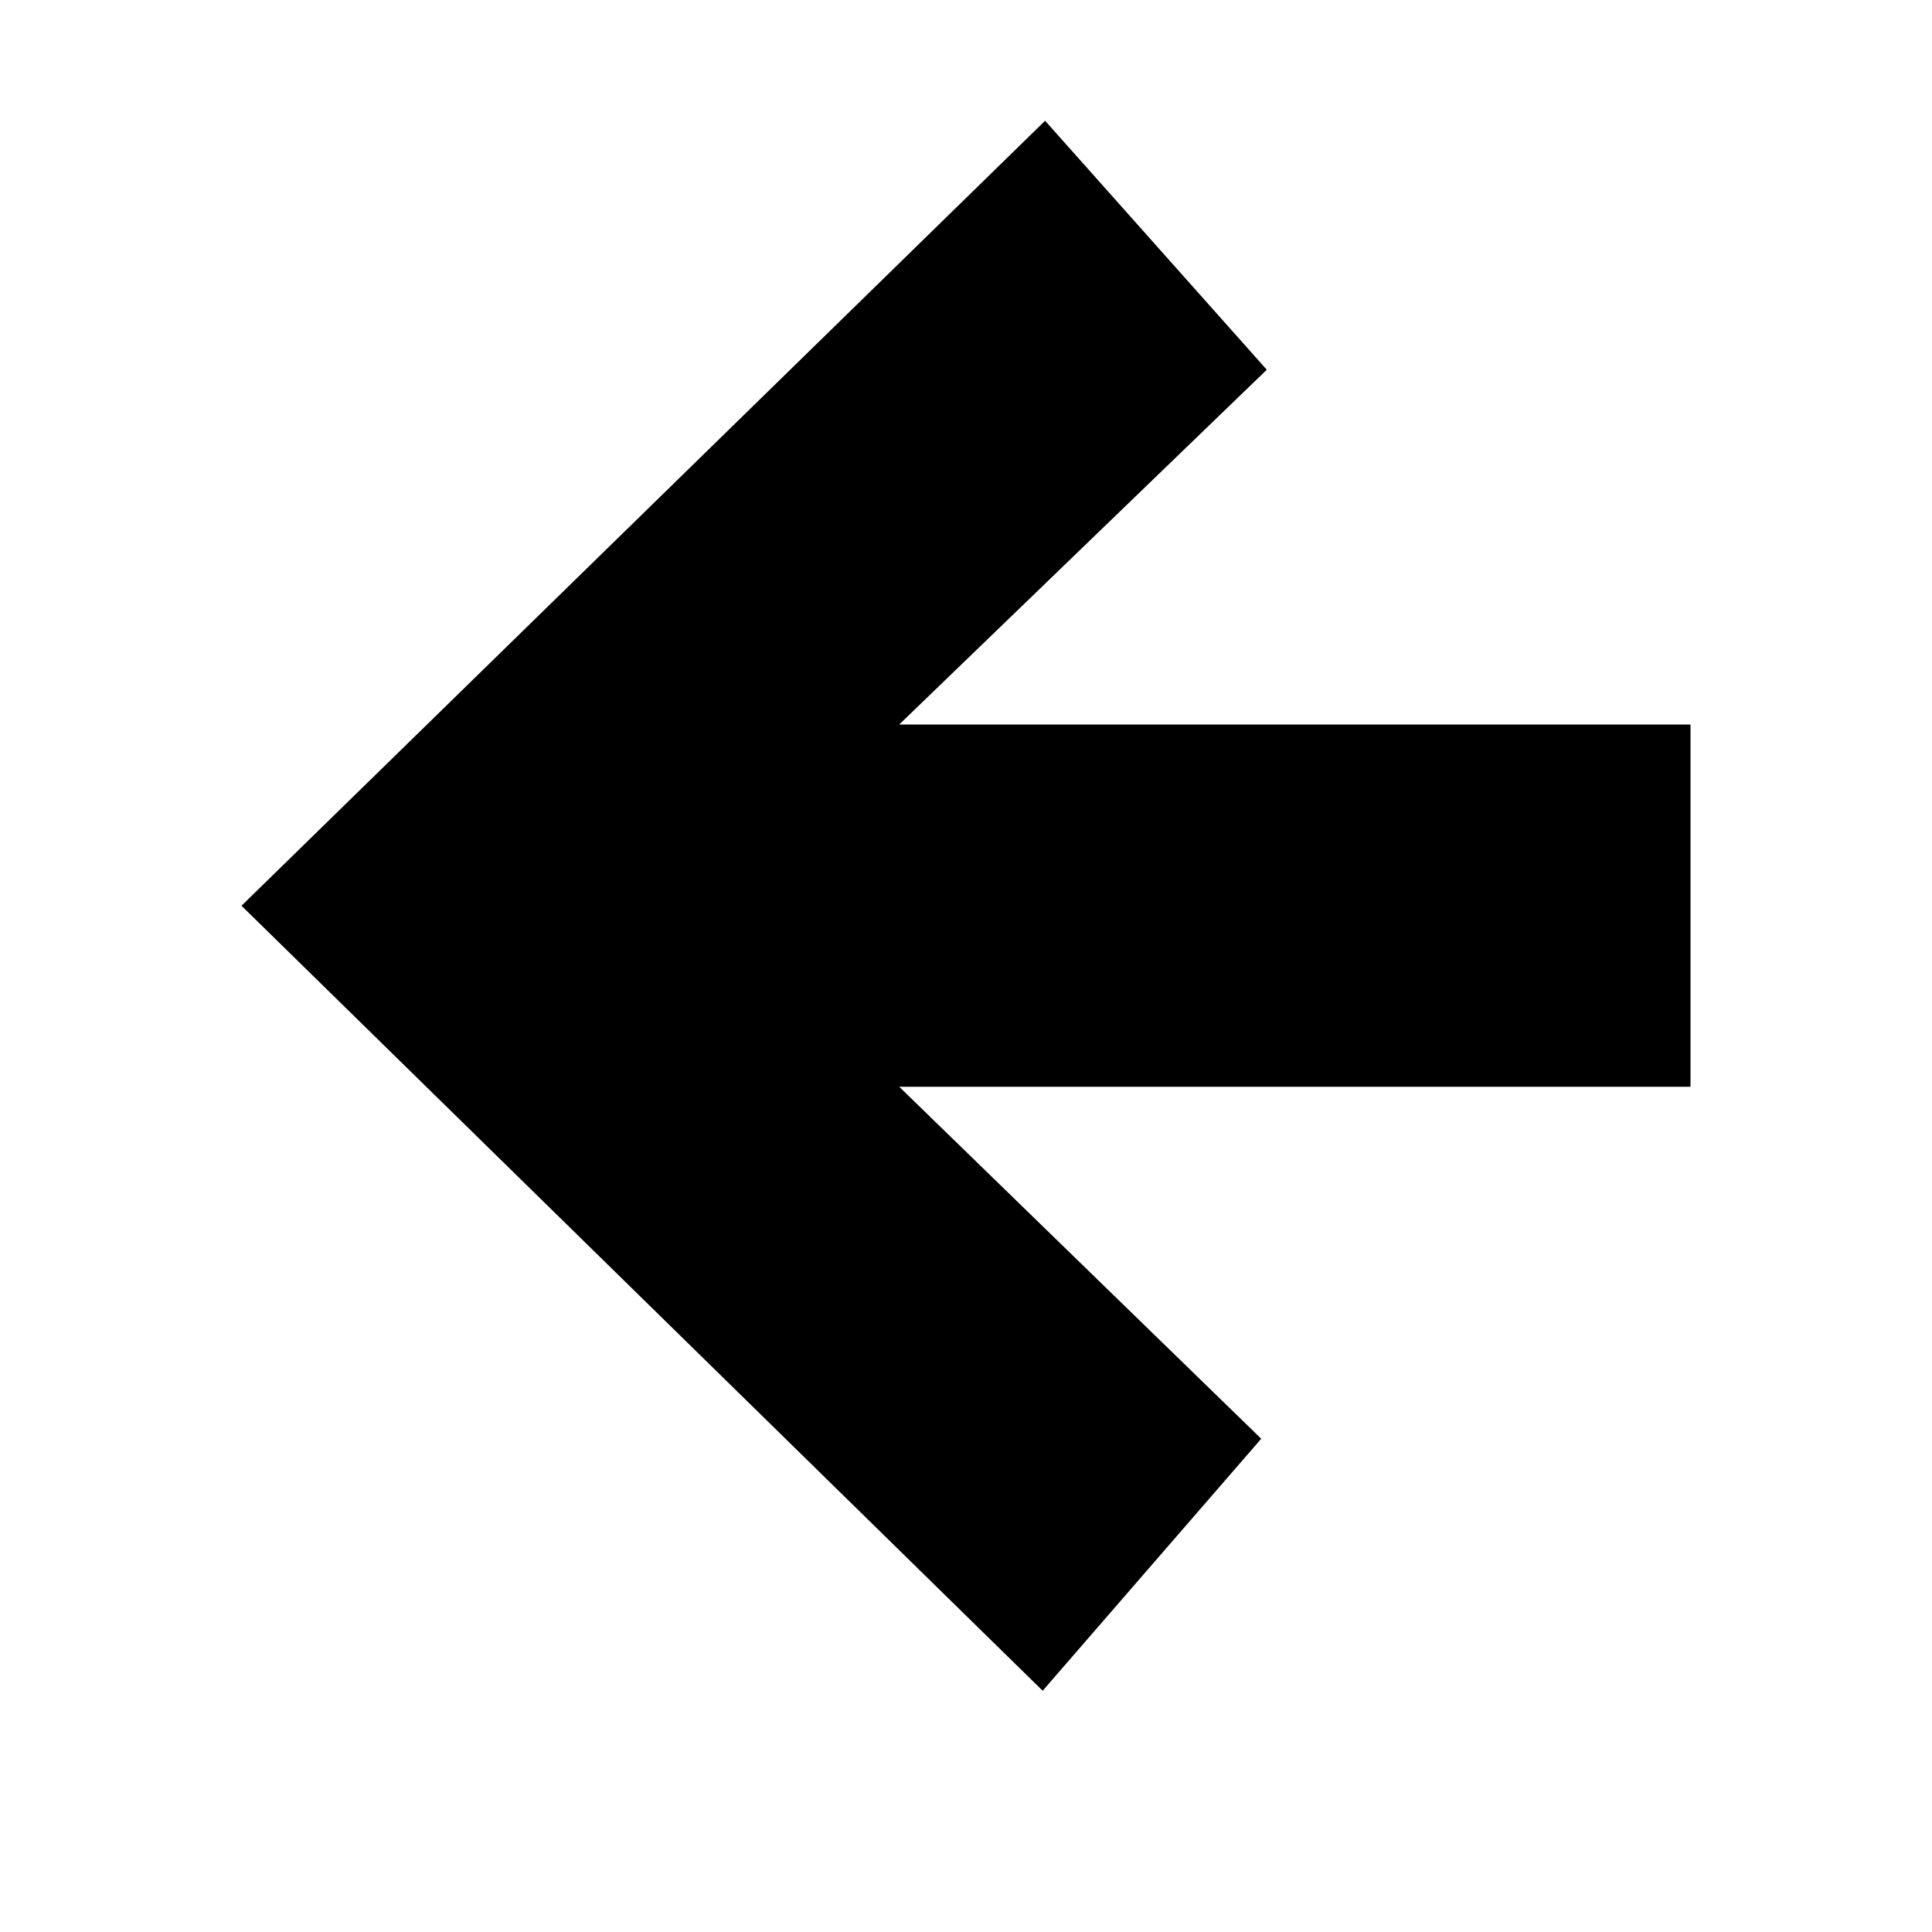
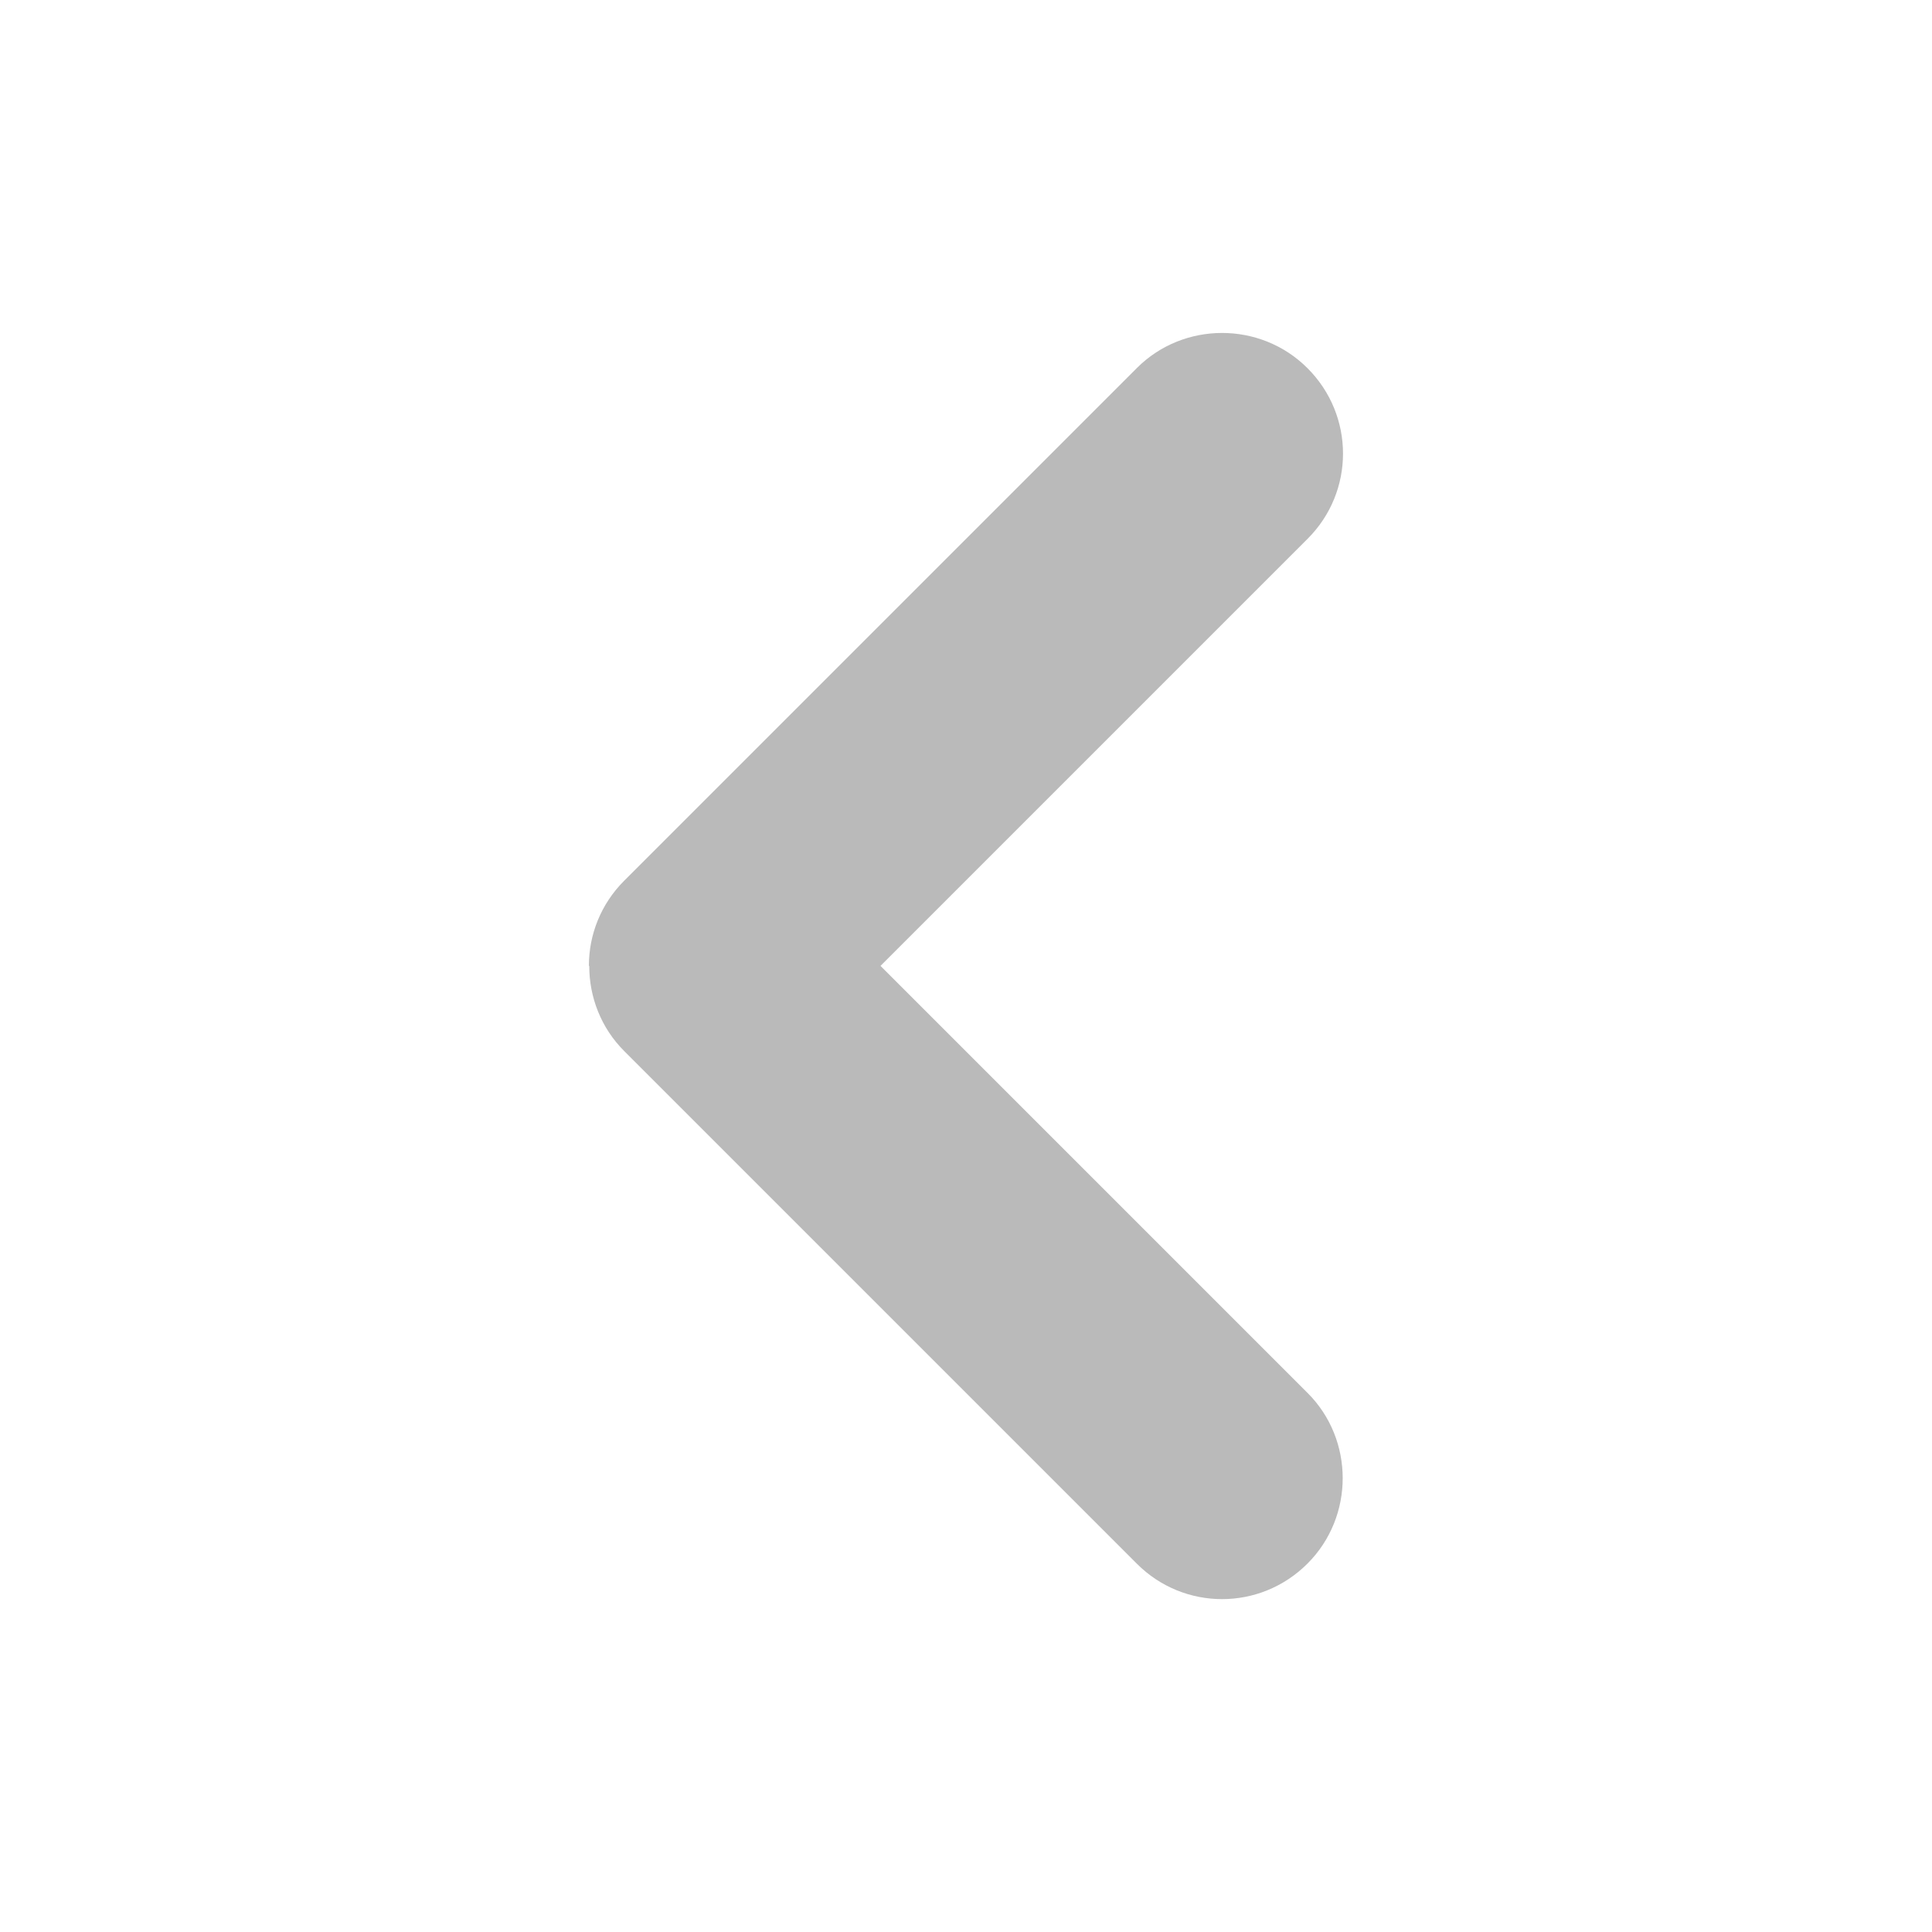
- <svg xmlns="http://www.w3.org/2000/svg" version="1.1" id="Google_x2B_" x="0px" y="0px" width="16px" height="16px" viewBox="-0.5 0.5 16 16" enable-background="new -0.5 0.5 16 16" xml:space="preserve">
-   <path d="M8.135,14.502l1.81-2.087L6.947,9.5H13.5v-3H6.947l3.044-2.938L8.155,1.5L1.5,8.001L8.135,14.502z" />
+ <svg xmlns="http://www.w3.org/2000/svg" width="16" height="16" viewBox="0 0 16 16" version="1.1">
+   <path style="fill:#bababa;fill-opacity:1;stroke:none" d="M 4.877,7.997 C 4.877,7.742 4.975,7.488 5.169,7.294 L 9.416,3.047 c 0.385,-0.385 1.022,-0.388 1.412,0.002 0.393,0.393 0.391,1.023 0.002,1.412 l -3.538,3.538 3.538,3.538 c 0.385,0.385 0.388,1.022 -0.002,1.412 -0.393,0.393 -1.023,0.391 -1.412,0.002 L 5.169,8.704 C 4.977,8.512 4.88,8.257 4.88,8.001 z" />
</svg>
